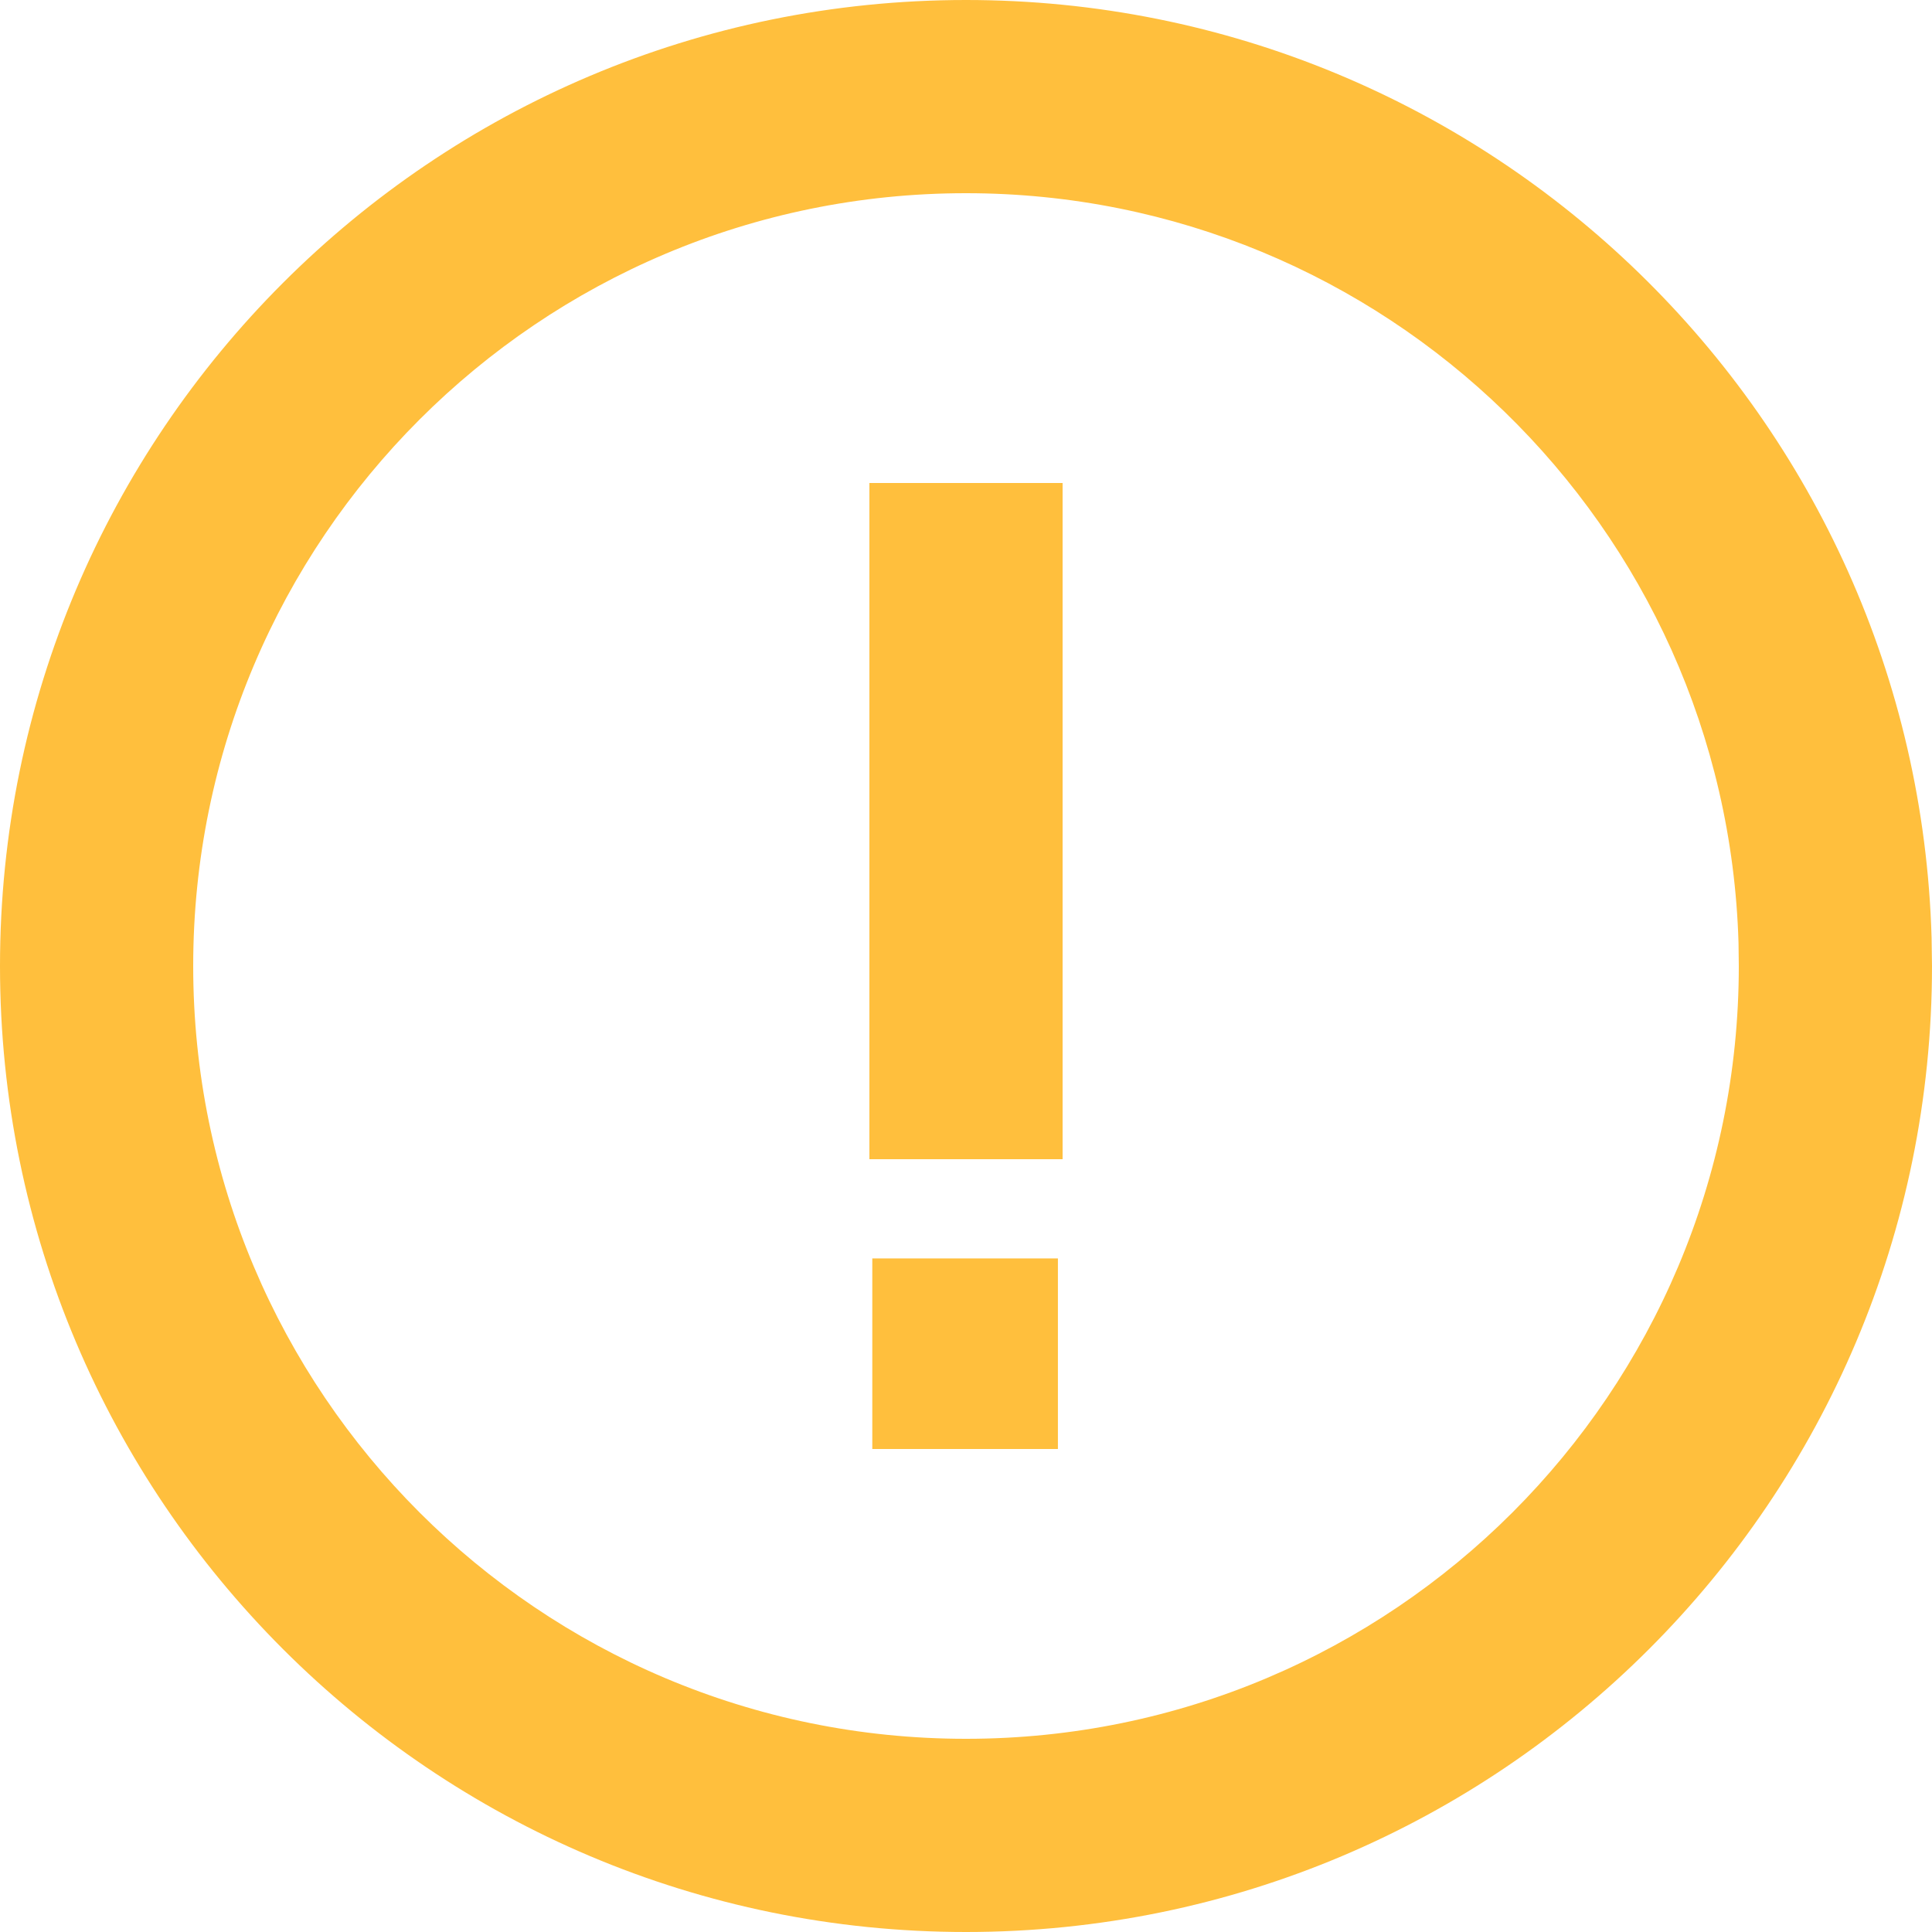
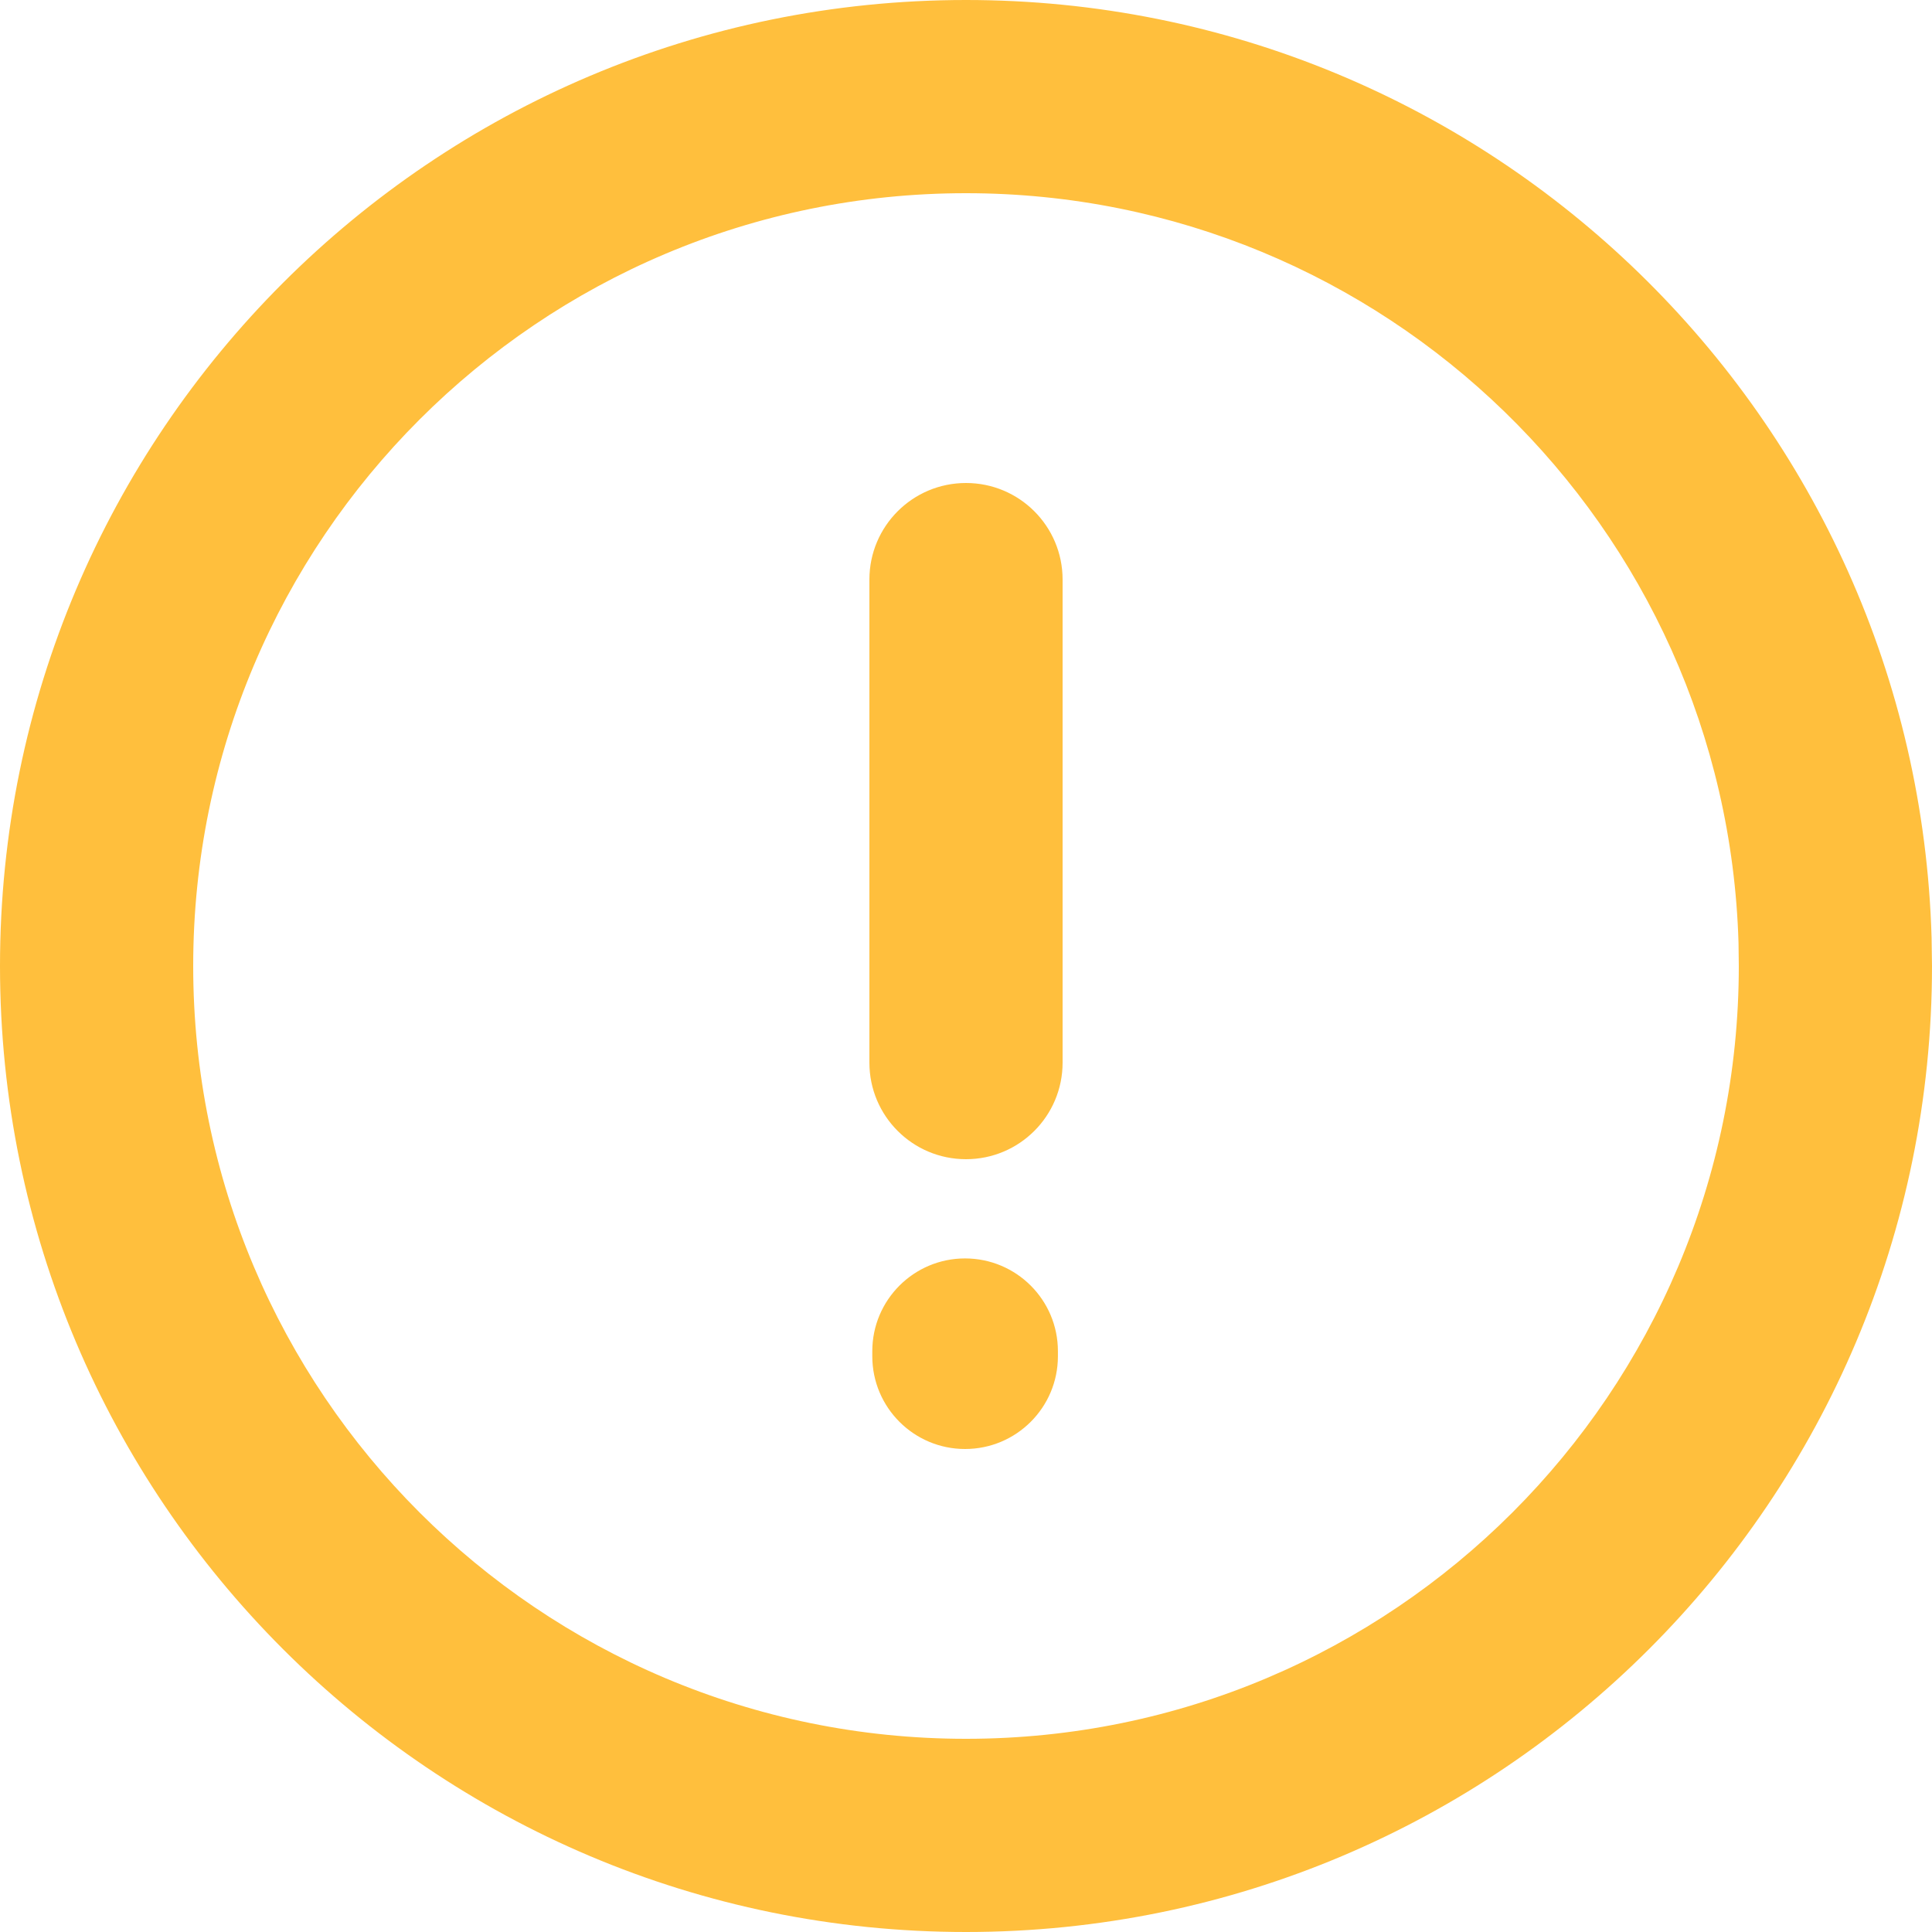
<svg xmlns="http://www.w3.org/2000/svg" width="14px" height="14px" viewBox="0 0 14 14" version="1.1">
  <g id="页面-1" stroke="none" stroke-width="1" fill="none" fill-rule="evenodd">
    <g id="基金详情" transform="translate(-28, -454)" fill="#FFBF3D" fill-rule="nonzero">
      <g id="Icon/提醒" transform="translate(28, 454)">
-         <path d="M7,0 C10.797,0 13.888,3.023 13.997,6.794 L14,7 C14,10.866 10.866,14 7,14 C3.134,14 0,10.866 0,7 C0,3.134 3.134,0 7,0 Z M7,1.4 C3.907,1.4 1.4,3.907 1.4,7 C1.4,10.093 3.907,12.6 7,12.6 C10.093,12.6 12.6,10.093 12.6,7 L12.598,6.834 C12.51,3.812 10.031,1.4 7,1.4 Z M7.666,9.119 L7.666,10.5 L6.321,10.5 L6.321,9.119 L7.666,9.119 Z M7.7,3.5 L7.7,8.4 L6.3,8.4 L6.3,3.5 L7.7,3.5 Z" id="形状结合" />
+         <path d="M7,0 C10.797,0 13.888,3.023 13.997,6.794 L14,7 C14,10.866 10.866,14 7,14 C3.134,14 0,10.866 0,7 C0,3.134 3.134,0 7,0 Z M7,1.4 C3.907,1.4 1.4,3.907 1.4,7 C1.4,10.093 3.907,12.6 7,12.6 C10.093,12.6 12.6,10.093 12.6,7 L12.598,6.834 C12.51,3.812 10.031,1.4 7,1.4 Z M6.993,9.119 C7.365,9.119 7.666,9.42 7.666,9.791 L7.666,9.828 C7.666,10.199 7.365,10.5 6.993,10.5 C6.622,10.5 6.321,10.199 6.321,9.828 L6.321,9.791 C6.321,9.42 6.622,9.119 6.993,9.119 Z M7,3.5 C7.387,3.5 7.7,3.813 7.7,4.2 L7.7,7.7 C7.7,8.087 7.387,8.4 7,8.4 C6.613,8.4 6.3,8.087 6.3,7.7 L6.3,4.2 C6.3,3.813 6.613,3.5 7,3.5 Z" id="形状结合" />
      </g>
    </g>
  </g>
</svg>
